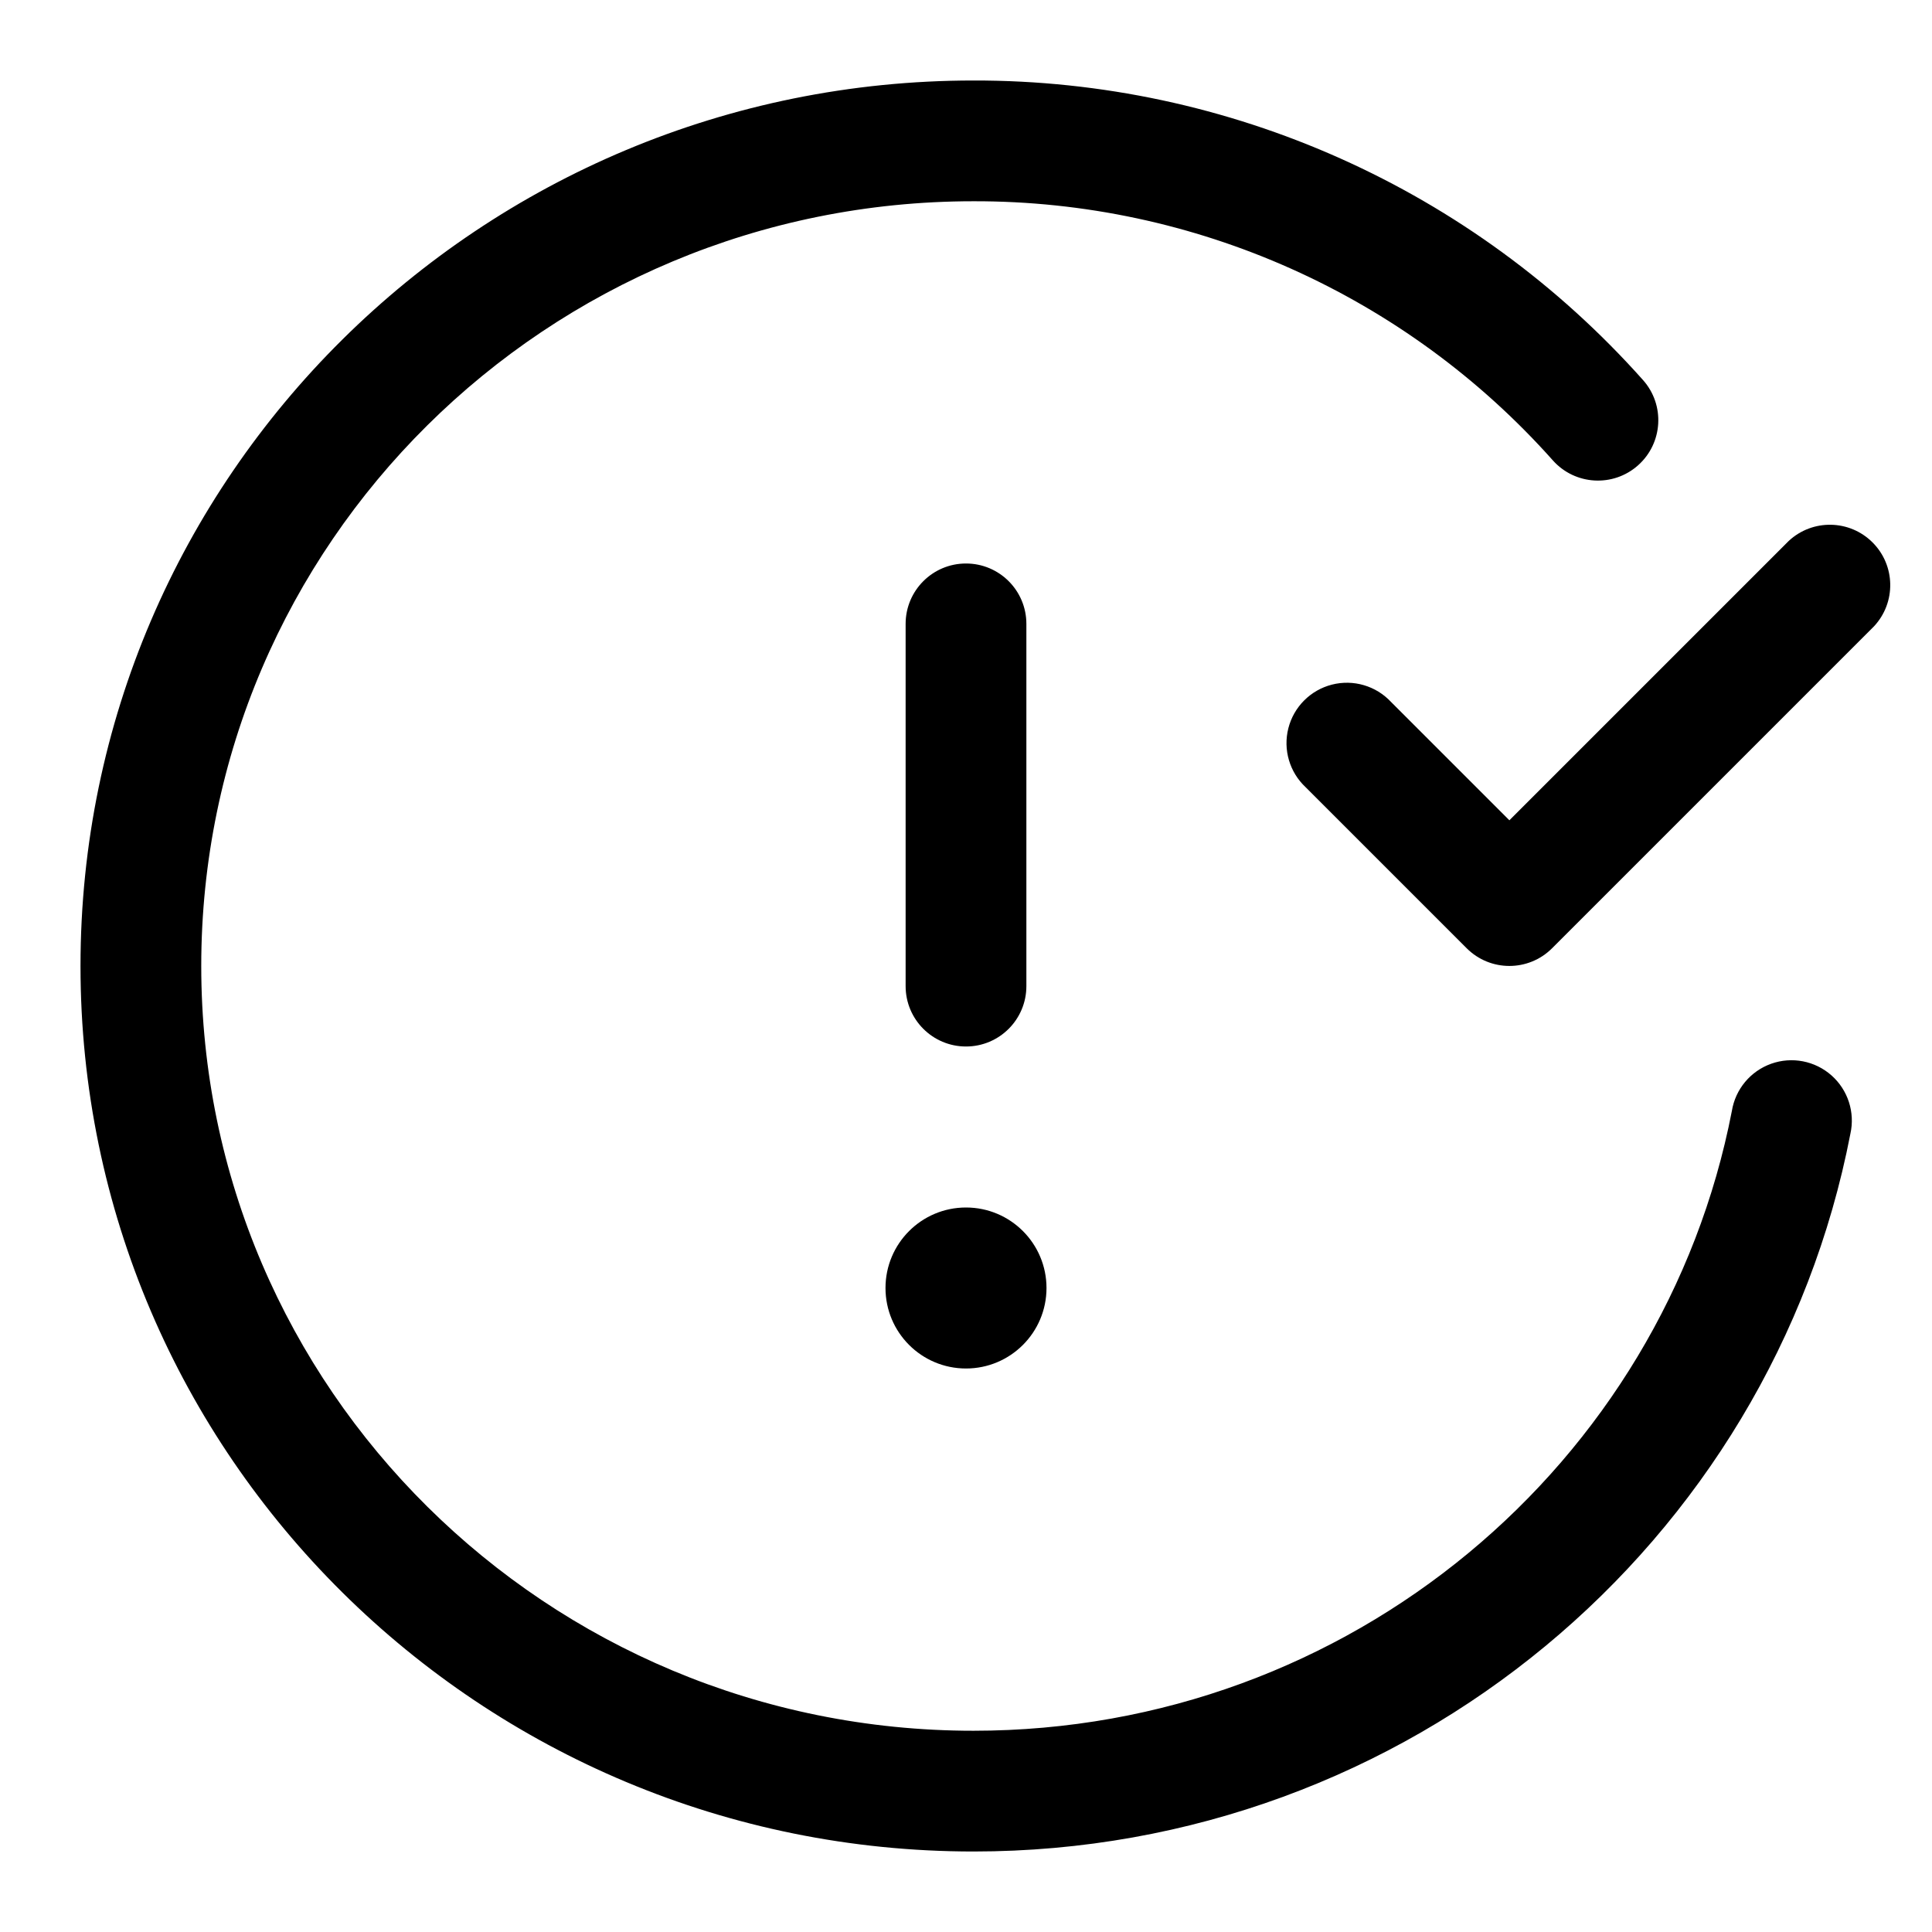
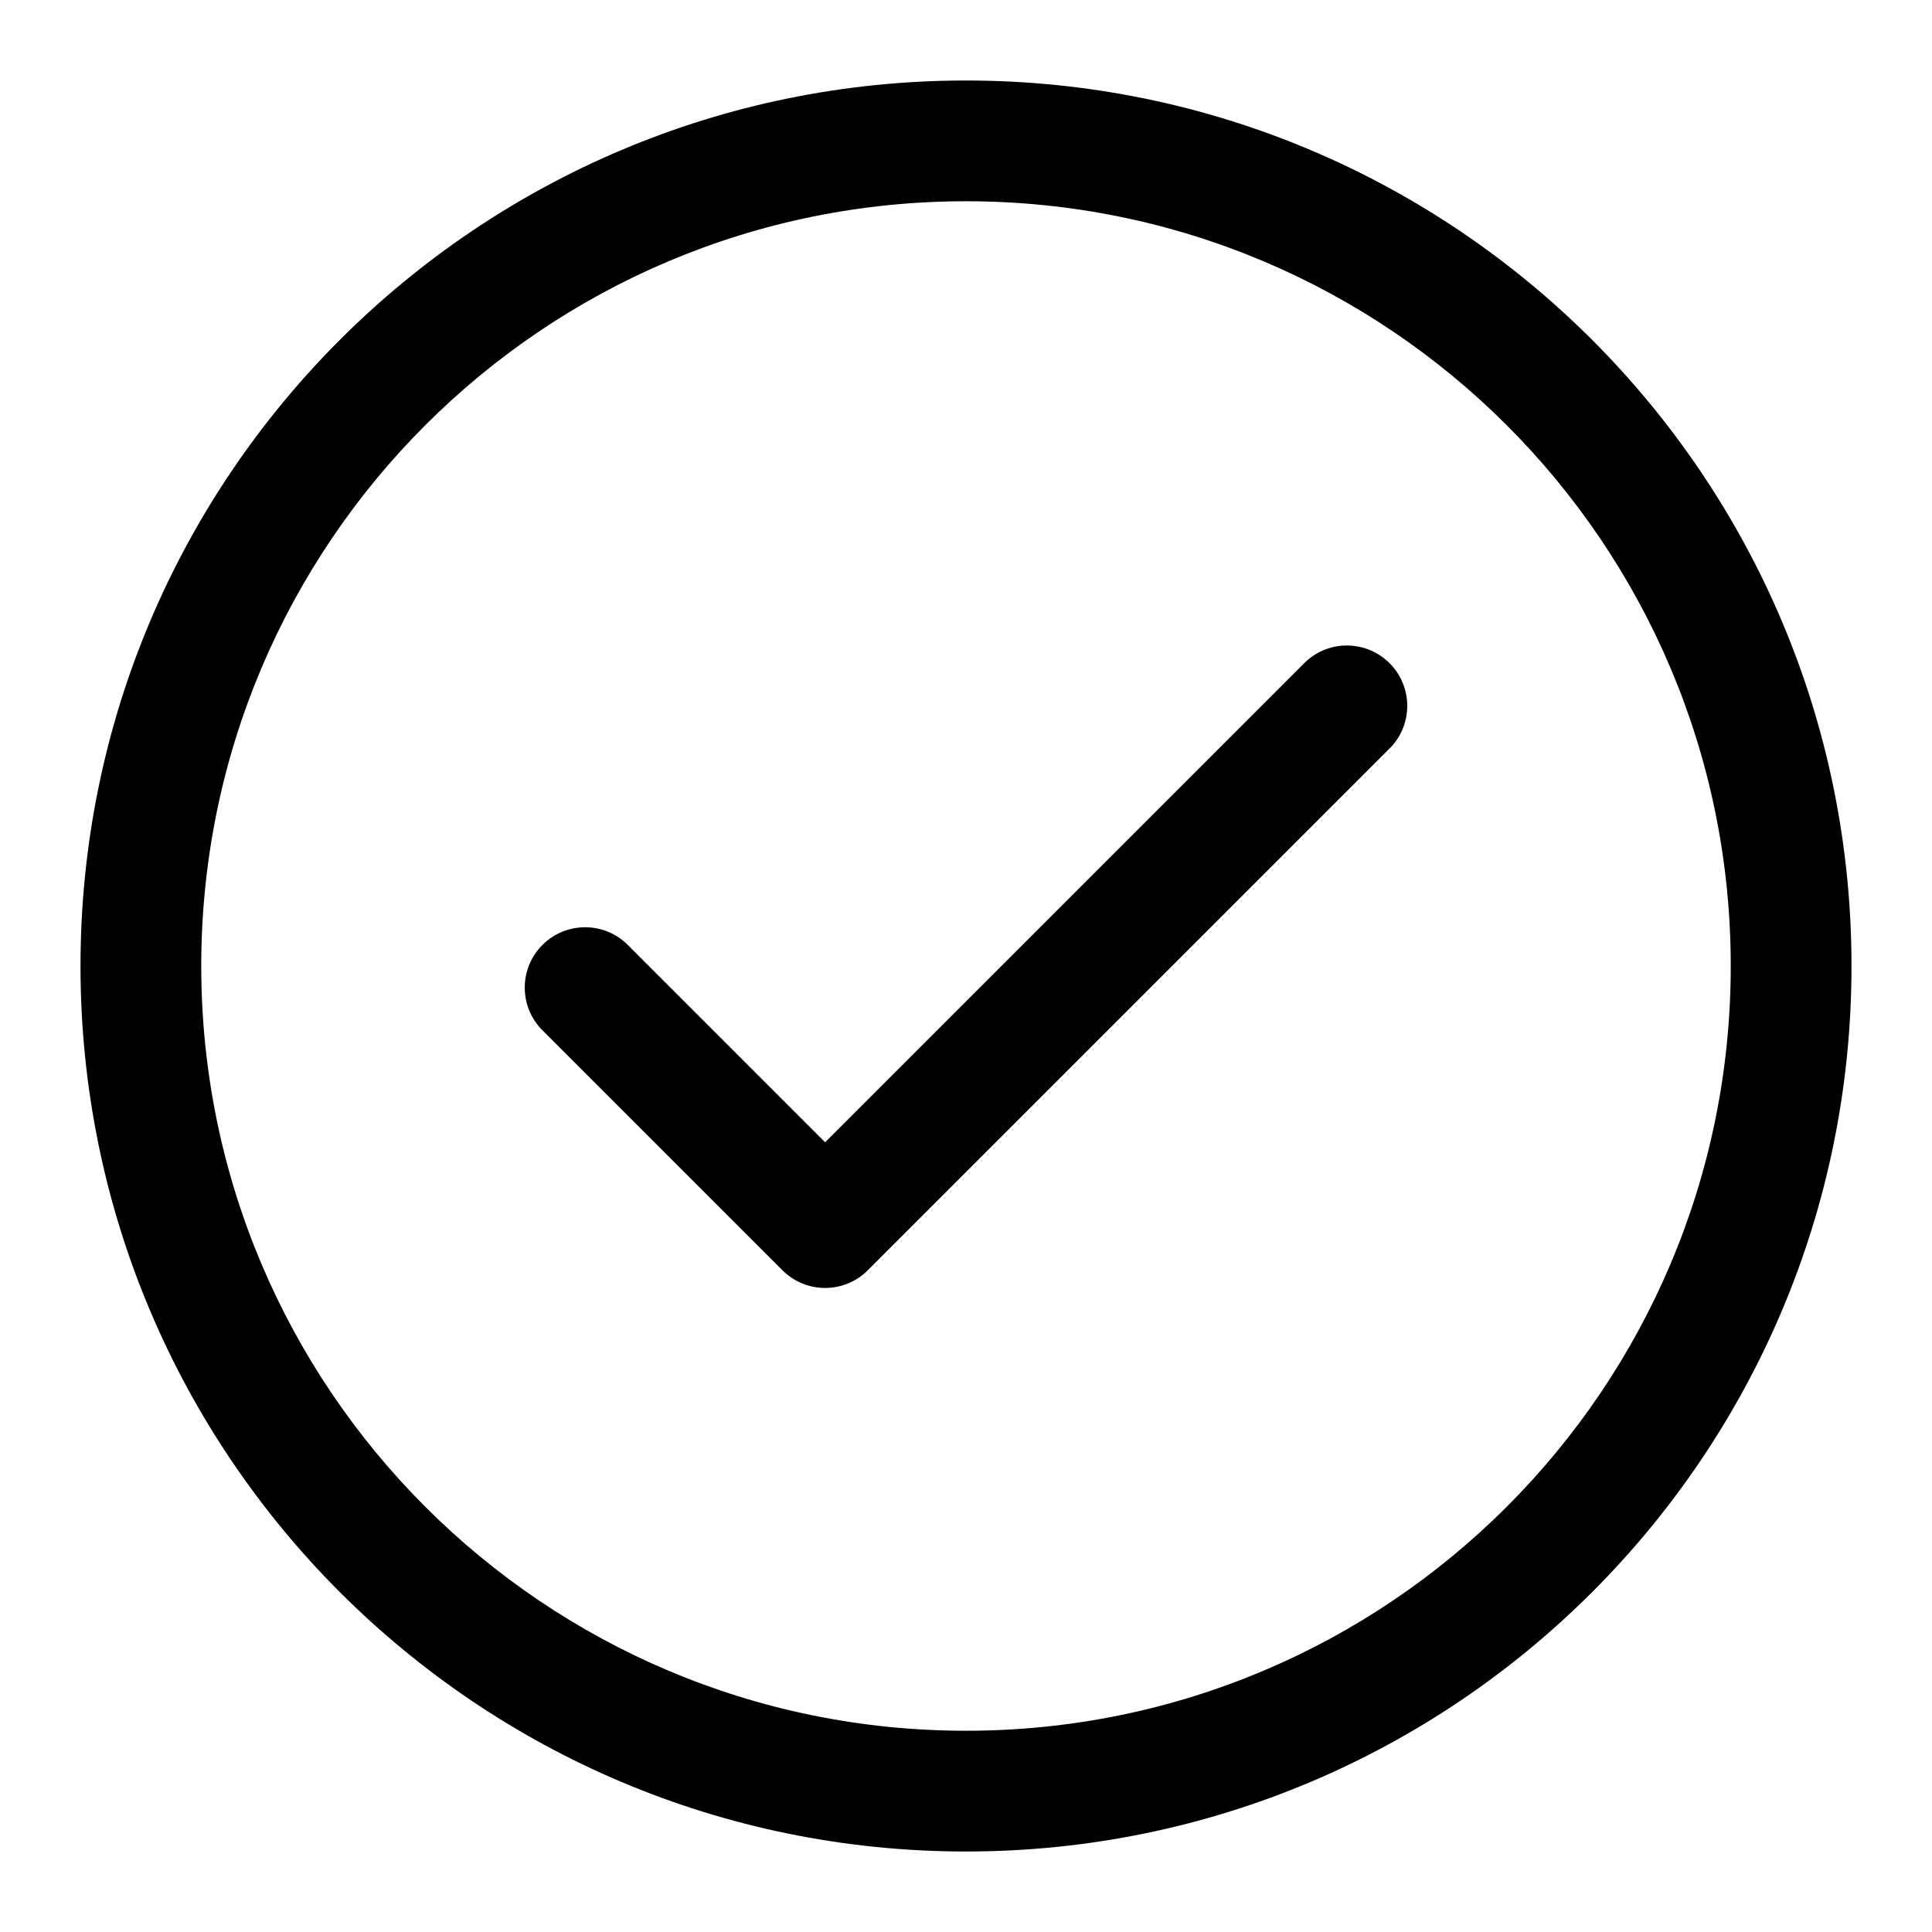
<svg xmlns="http://www.w3.org/2000/svg" fill="currentColor" viewBox="0 0 24 24">
-   <path d="M2.5 12c0-5.24 4.288-9.5 9.593-9.5a9.608 9.608 0 017.197 3.219.75.75 0 001.12-.998A11.108 11.108 0 0012.093 1C5.973 1 1 5.919 1 12s4.973 11 11.093 11c5.403 0 9.91-3.832 10.893-8.915a.75.75 0 10-1.472-.285c-.848 4.381-4.74 7.7-9.421 7.7C6.788 21.5 2.5 17.24 2.5 12z" />
-   <path d="M12 17a1 1 0 100-2 1 1 0 000 2zm0-10a.75.75 0 01.75.75v4.5a.75.75 0 01-1.5 0v-4.5A.75.75 0 0112 7zm11.28.78a.75.75 0 00-1.06-1.06l-3.47 3.47-1.47-1.47a.75.75 0 10-1.06 1.06l2 2a.75.75 0 001.06 0l4-4z" />
+   <path d="M17.28 9.28a.75.75 0 00-1.06-1.06l-5.97 5.97-2.47-2.47a.75.75 0 00-1.06 1.06l3 3a.75.75 0 001.06 0l6.5-6.5z" />
+   <path fill-rule="evenodd" d="M12 1C5.925 1 1 5.925 1 12s4.925 11 11 11 11-4.925 11-11S18.075 1 12 1zM2.5 12a9.5 9.5 0 1119 0 9.5 9.5 0 01-19 0z" />
</svg>
